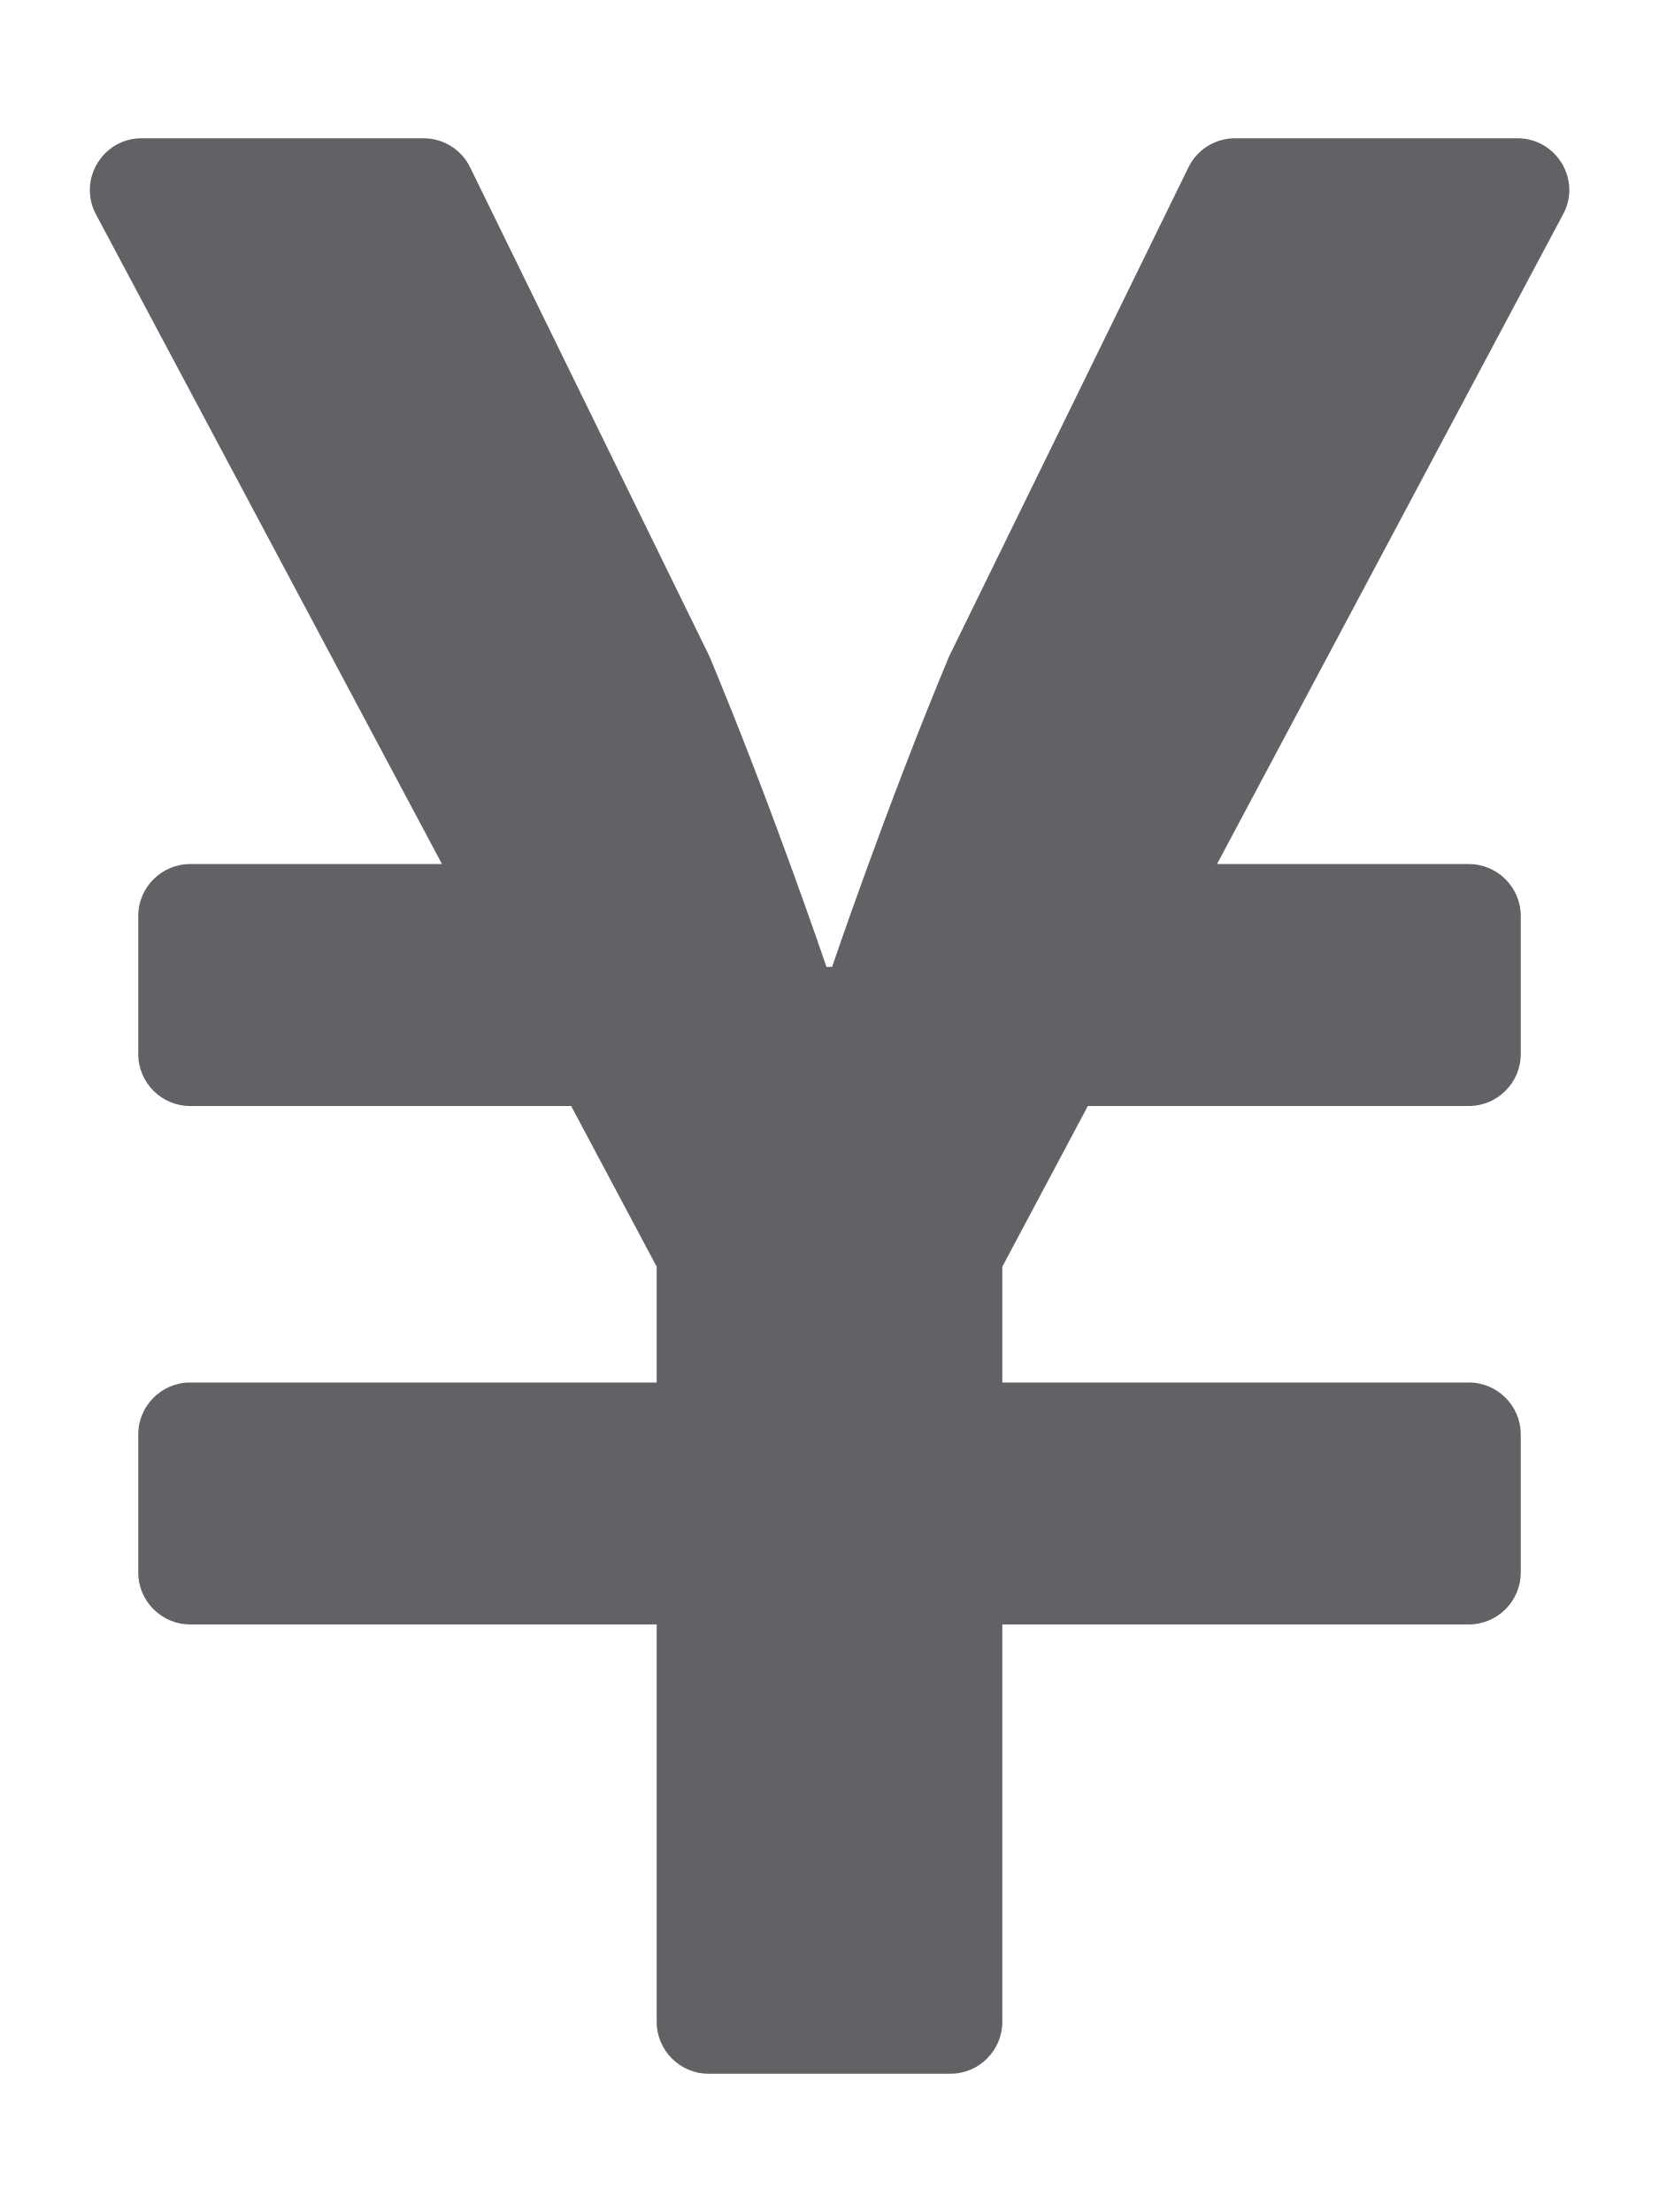
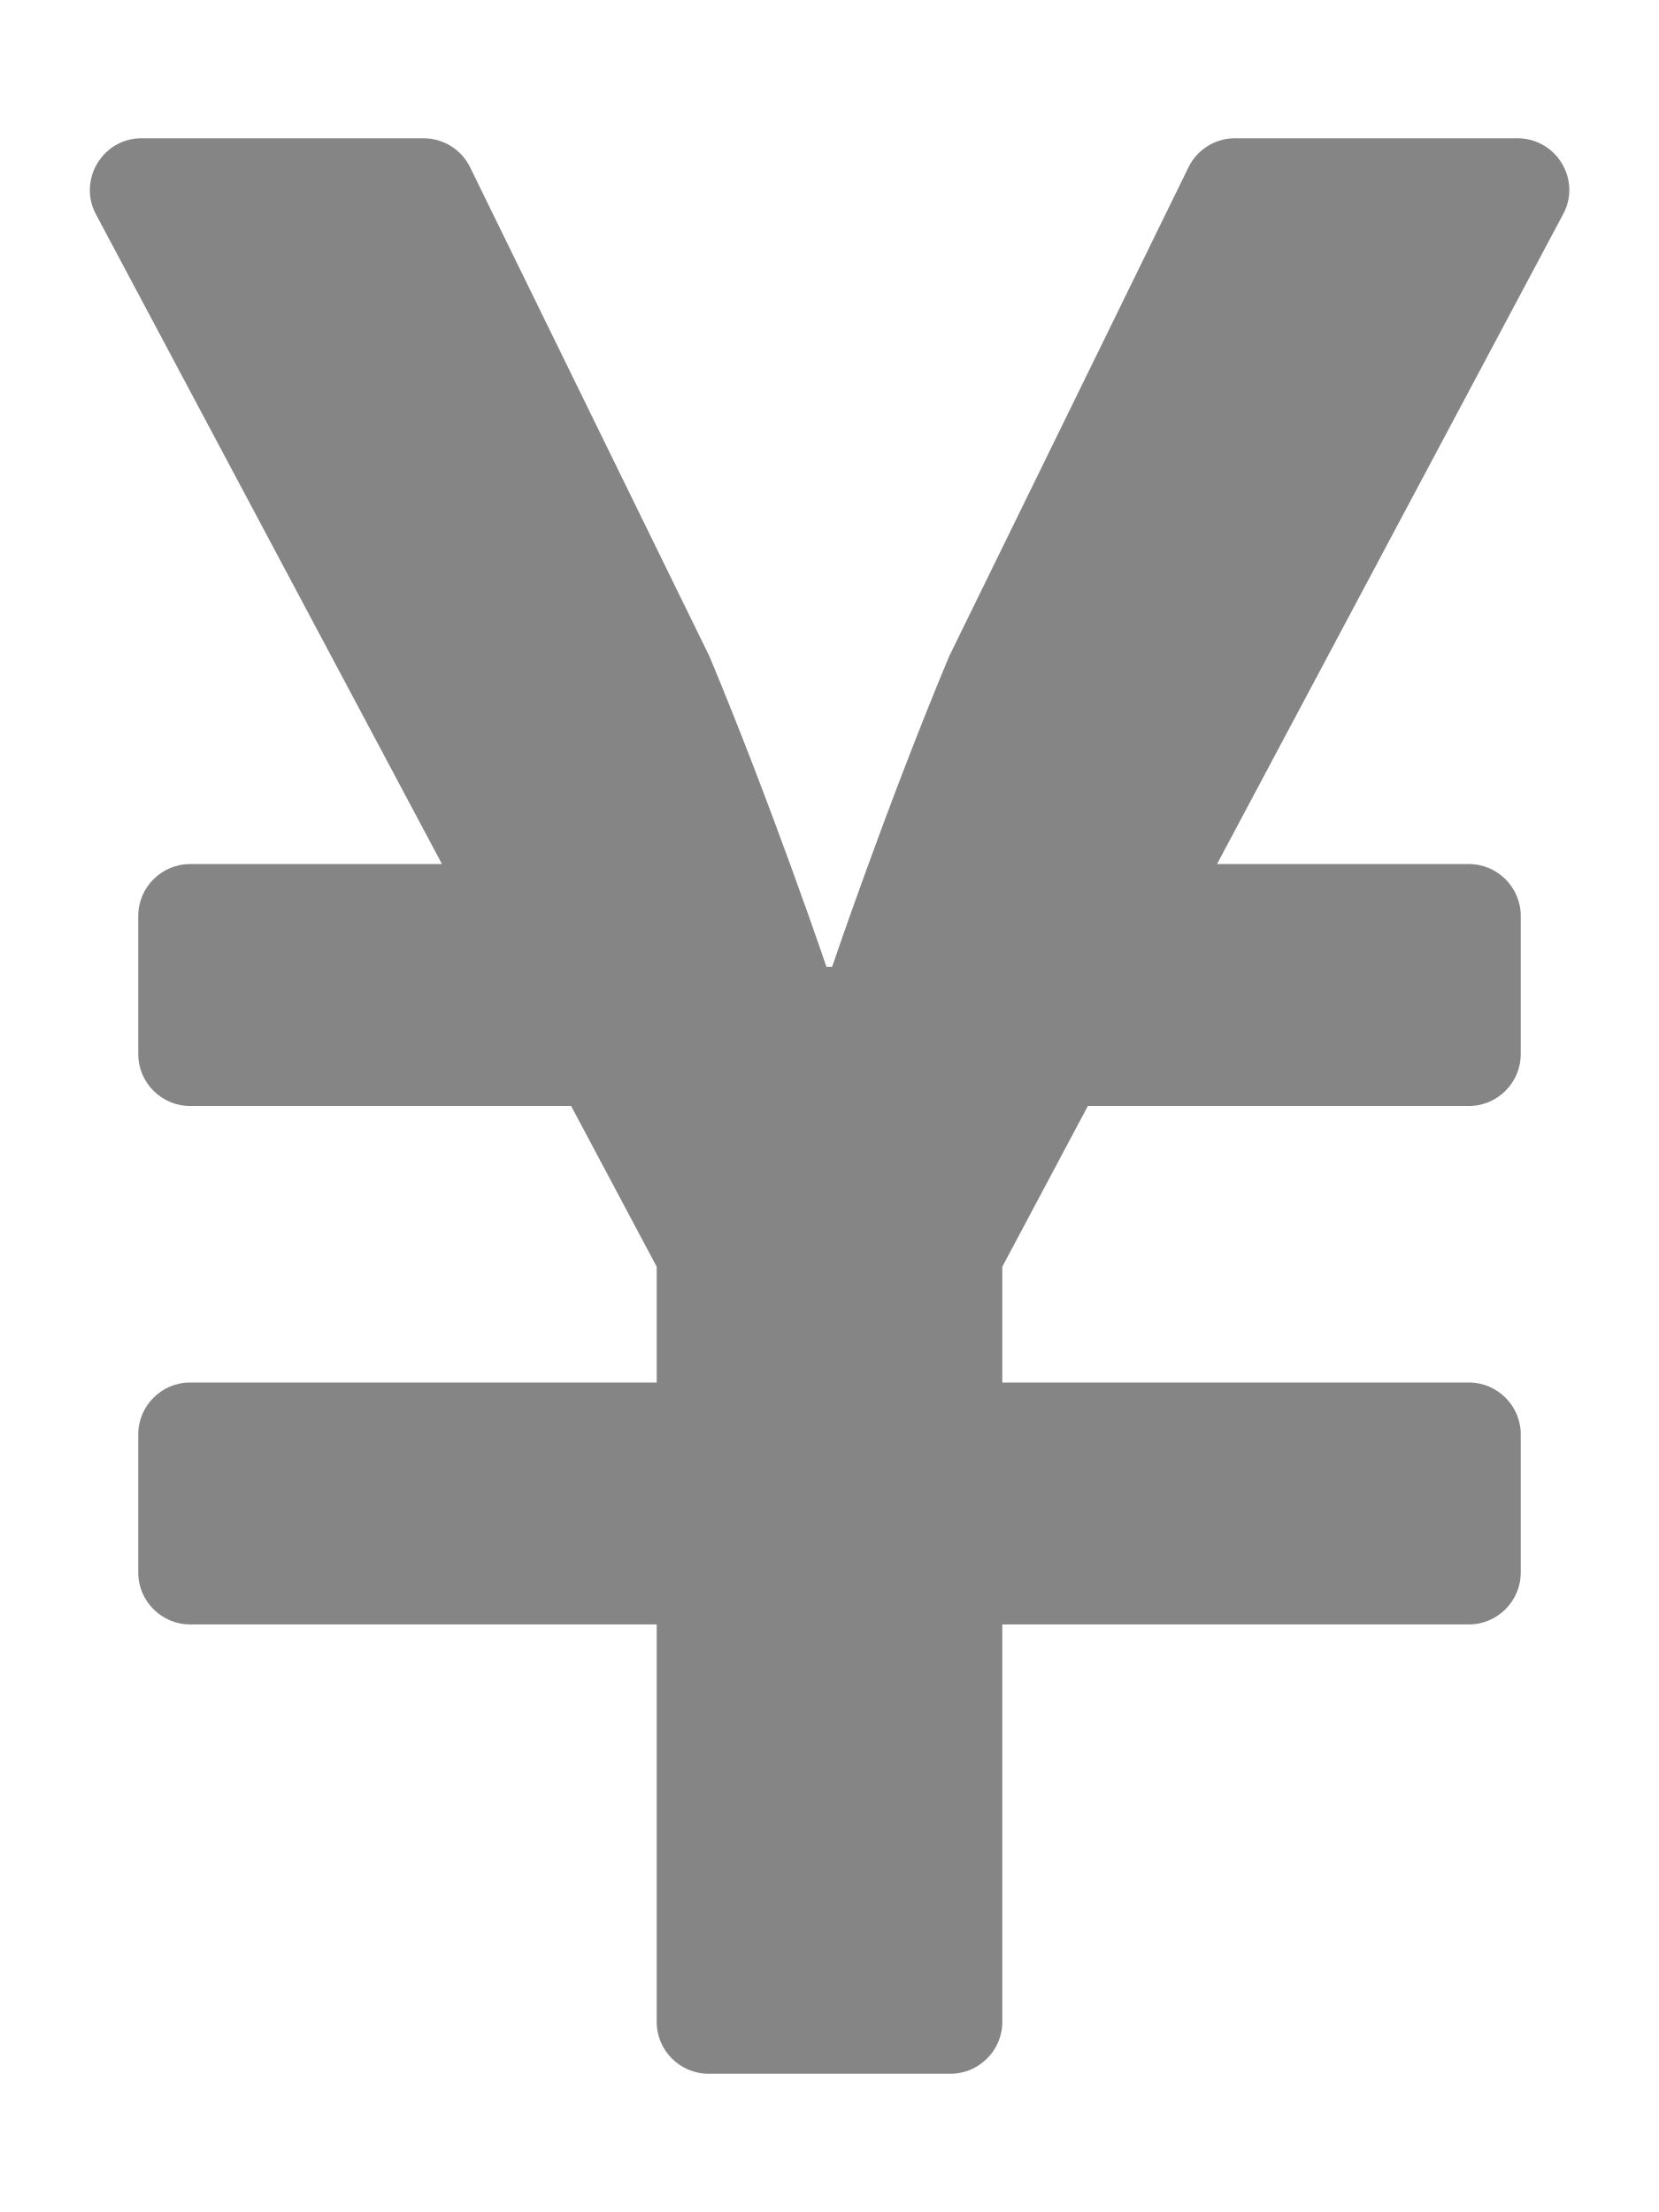
<svg xmlns="http://www.w3.org/2000/svg" aria-hidden="true" focusable="false" data-prefix="fas" data-icon="yen-sign" class="svg-inline--fa fa-yen-sign fa-w-12" role="img" viewBox="0 0 384 512">
-   <path fill="#606266" d="M351.2 32h-65.3c-4.6 0-8.8 2.6-10.8 6.7l-55.4 113.2c-14.5 34.7-27.1 71.9-27.1 71.9h-1.3s-12.6-37.2-27.1-71.9L108.8 38.7c-2-4.1-6.2-6.7-10.8-6.7H32.8c-9.1 0-14.8 9.7-10.6 17.6L102.3 200H44c-6.6 0-12 5.4-12 12v32c0 6.6 5.4 12 12 12h88.2l19.8 37.2V320H44c-6.6 0-12 5.4-12 12v32c0 6.6 5.4 12 12 12h108v92c0 6.6 5.4 12 12 12h56c6.6 0 12-5.4 12-12v-92h108c6.6 0 12-5.4 12-12v-32c0-6.6-5.4-12-12-12H232v-26.8l19.8-37.2H340c6.6 0 12-5.4 12-12v-32c0-6.6-5.4-12-12-12h-58.3l80.1-150.4c4.3-7.9-1.5-17.6-10.6-17.6z" />
+   <path fill="#858585" d="M351.2 32h-65.3c-4.6 0-8.8 2.6-10.8 6.7l-55.4 113.2c-14.5 34.7-27.1 71.9-27.1 71.9h-1.3s-12.6-37.2-27.1-71.9L108.8 38.7c-2-4.1-6.2-6.7-10.8-6.7H32.8c-9.1 0-14.8 9.7-10.6 17.6L102.3 200H44c-6.6 0-12 5.4-12 12v32c0 6.6 5.4 12 12 12h88.2l19.8 37.2V320H44c-6.6 0-12 5.4-12 12v32c0 6.6 5.4 12 12 12h108v92c0 6.6 5.4 12 12 12h56c6.6 0 12-5.4 12-12v-92h108c6.6 0 12-5.4 12-12v-32c0-6.6-5.4-12-12-12H232v-26.8l19.8-37.2H340c6.6 0 12-5.4 12-12v-32c0-6.6-5.4-12-12-12h-58.3l80.1-150.4c4.3-7.9-1.5-17.6-10.6-17.6z" />
</svg>
